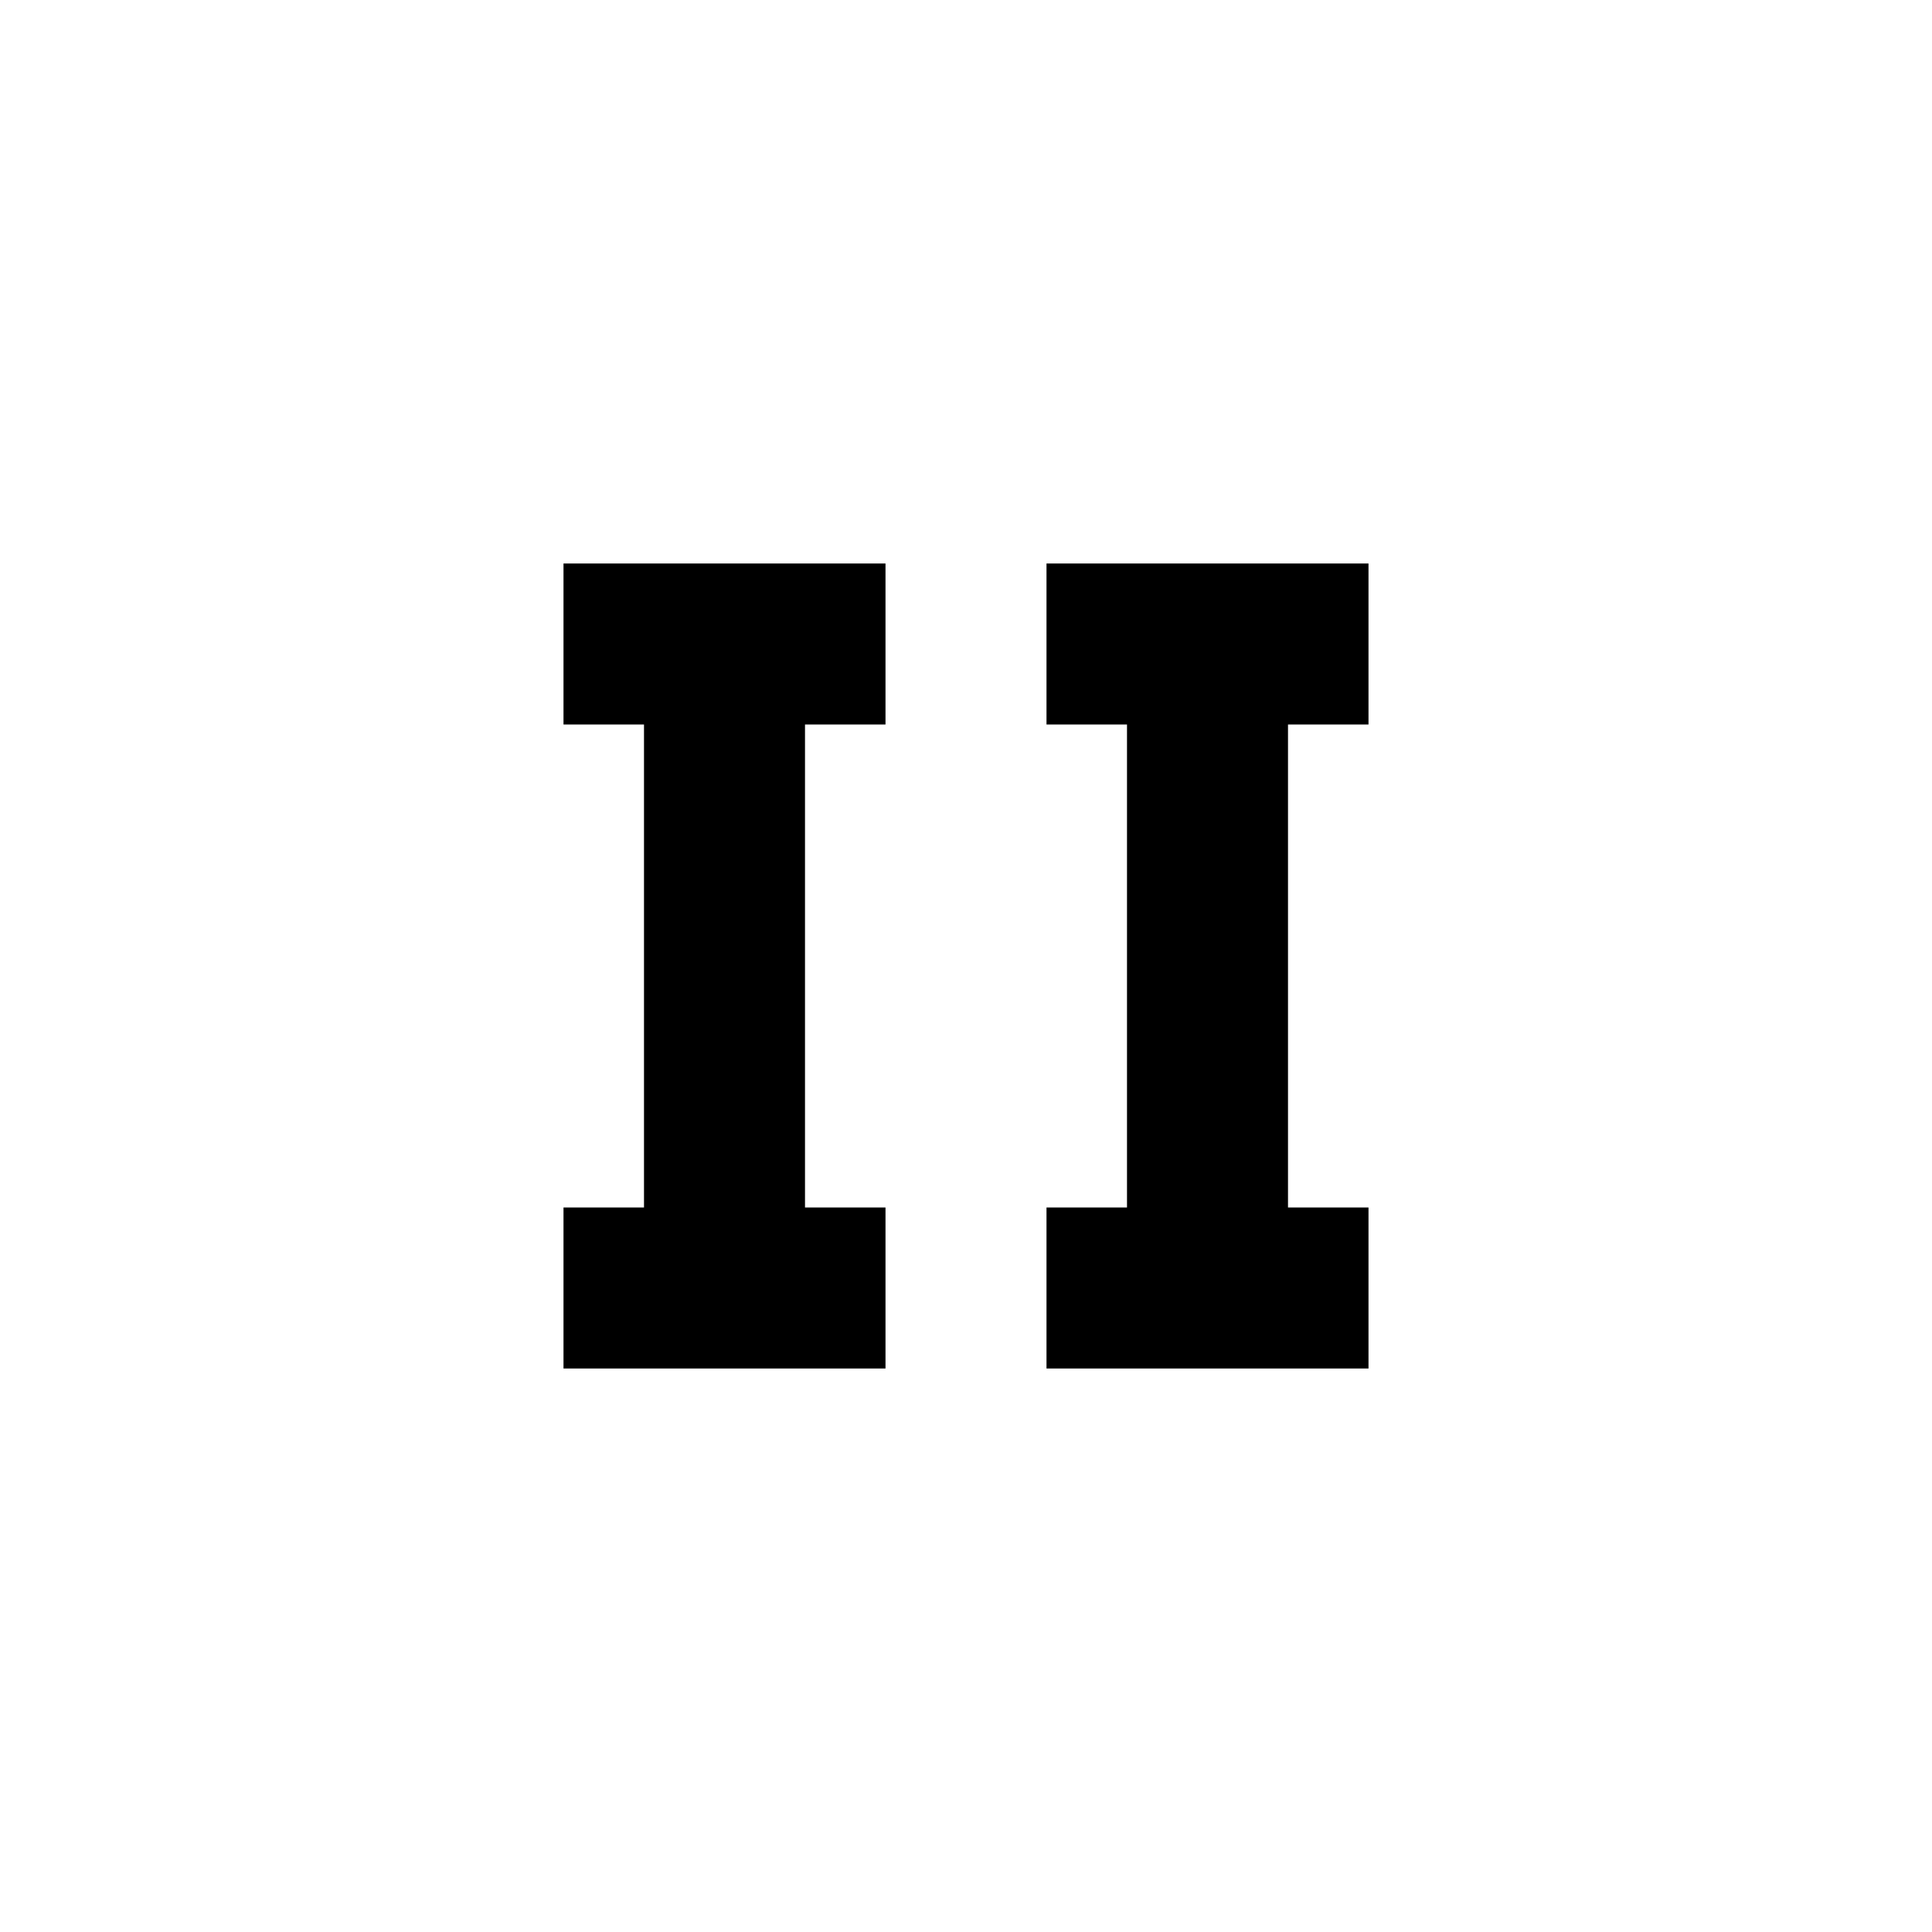
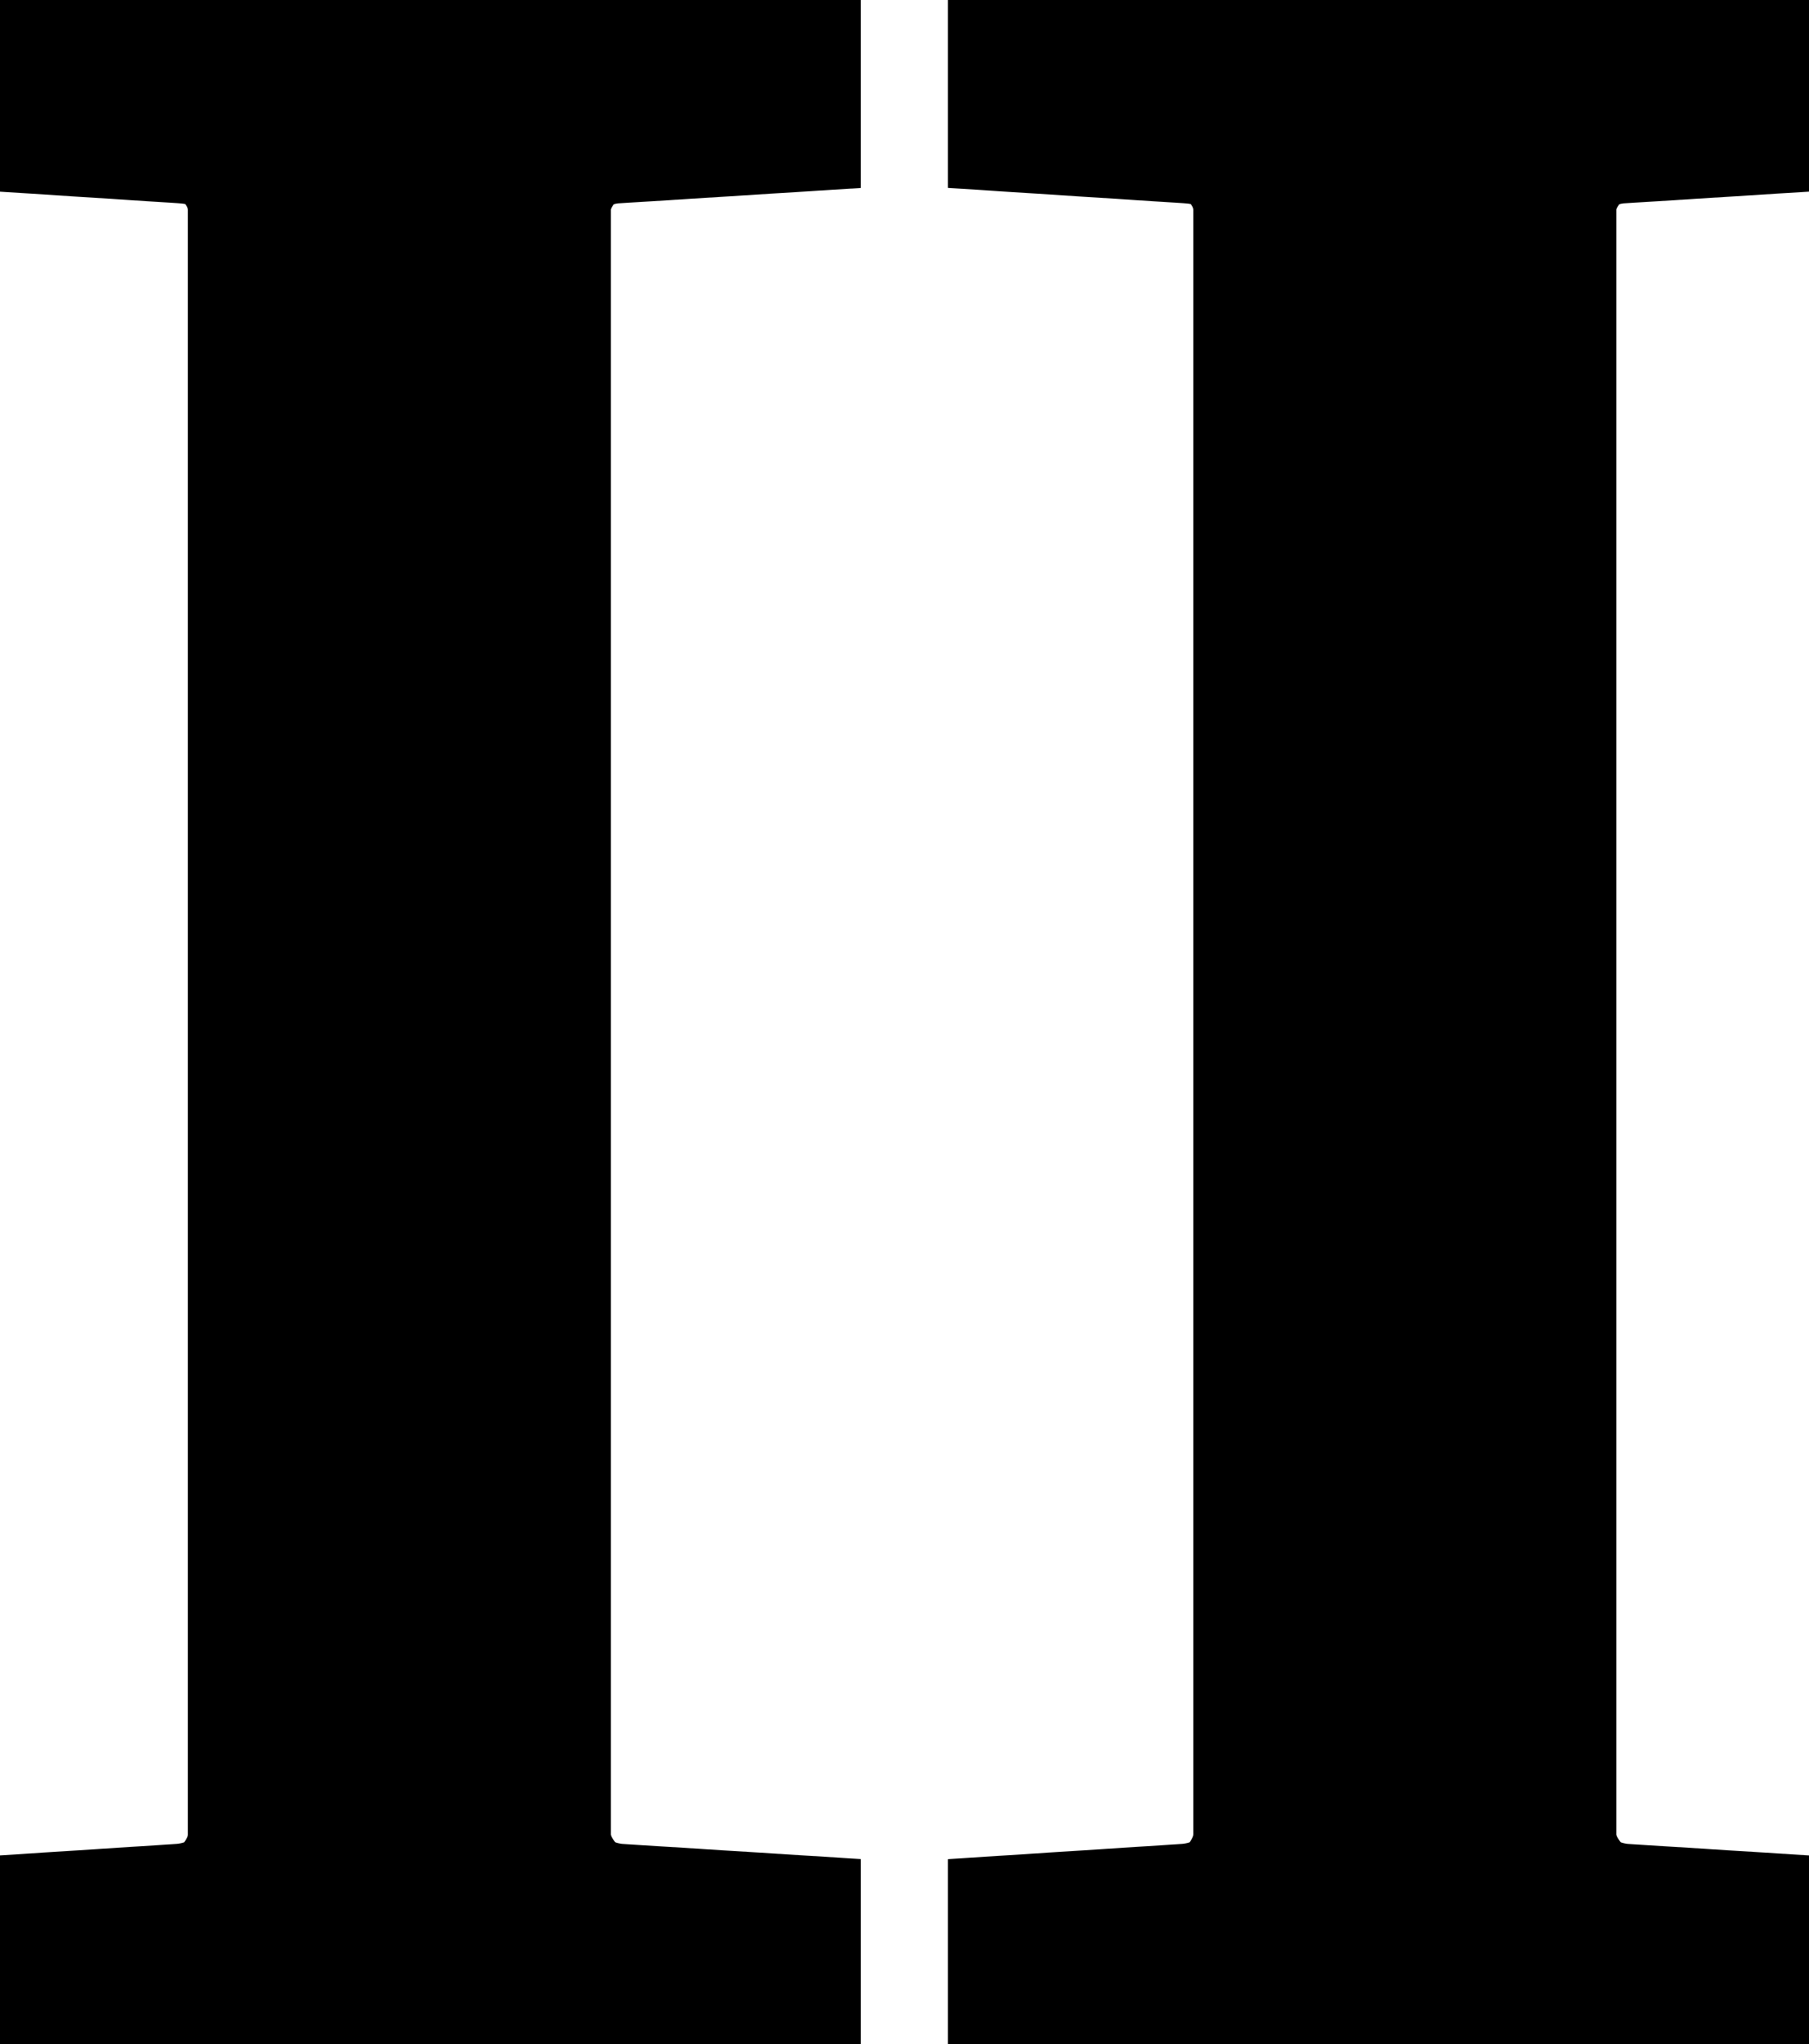
- <svg xmlns="http://www.w3.org/2000/svg" version="1.1" id="mdi-roman-numeral-2" width="40" height="40" viewBox="0 0 24 24">
-   <path d="M11 7V9H10V15H11V17H7V15H8V9H7V7H11M17 7V9H16V15H17V17H13V15H14V9H13V7H17Z" />
+ <svg xmlns="http://www.w3.org/2000/svg" width="14.844" height="16.772" viewBox="0 0 14.844 16.772">
+   <g id="svgGroup" stroke-linecap="round" fill-rule="evenodd" font-size="9pt" stroke="#000" stroke-width="0.25mm" fill="#000" style="stroke:#000;stroke-width:0.25mm;fill:#000">
+     <path d="M 6.592 15.698 L 6.592 16.772 L 0 16.772 L 0 15.698 L 1.489 15.601 A 0.734 0.734 0 0 0 1.65 15.569 Q 1.764 15.532 1.841 15.457 A 0.444 0.444 0 0 0 1.886 15.405 A 0.688 0.688 0 0 0 1.974 15.254 A 0.529 0.529 0 0 0 2.014 15.051 L 2.014 1.721 A 0.53 0.53 0 0 0 1.939 1.452 A 0.7 0.7 0 0 0 1.886 1.373 Q 1.764 1.216 1.514 1.198 A 0.879 0.879 0 0 0 1.489 1.196 L 0 1.099 L 0 0 L 6.592 0 L 6.592 1.099 L 5.066 1.196 A 0.667 0.667 0 0 0 4.901 1.224 A 0.457 0.457 0 0 0 4.675 1.373 A 0.645 0.645 0 0 0 4.586 1.516 A 0.496 0.496 0 0 0 4.541 1.721 L 4.541 15.051 Q 4.541 15.234 4.675 15.405 A 0.496 0.496 0 0 0 4.938 15.577 A 0.719 0.719 0 0 0 5.066 15.601 L 6.592 15.698 Z M 14.844 15.698 L 14.844 16.772 L 8.252 16.772 L 8.252 15.698 L 9.741 15.601 A 0.734 0.734 0 0 0 9.902 15.569 Q 10.016 15.532 10.093 15.457 A 0.444 0.444 0 0 0 10.138 15.405 A 0.688 0.688 0 0 0 10.225 15.254 A 0.529 0.529 0 0 0 10.266 15.051 L 10.266 1.721 A 0.53 0.53 0 0 0 10.191 1.452 A 0.7 0.7 0 0 0 10.138 1.373 Q 10.016 1.216 9.766 1.198 A 0.879 0.879 0 0 0 9.741 1.196 L 8.252 1.099 L 8.252 0 L 14.844 0 L 14.844 1.099 L 13.318 1.196 A 0.667 0.667 0 0 0 13.153 1.224 A 0.457 0.457 0 0 0 12.927 1.373 A 0.645 0.645 0 0 0 12.838 1.516 A 0.496 0.496 0 0 0 12.793 1.721 L 12.793 15.051 Q 12.793 15.234 12.927 15.405 A 0.496 0.496 0 0 0 13.19 15.577 A 0.719 0.719 0 0 0 13.318 15.601 L 14.844 15.698 Z" vector-effect="non-scaling-stroke" />
+   </g>
</svg>
